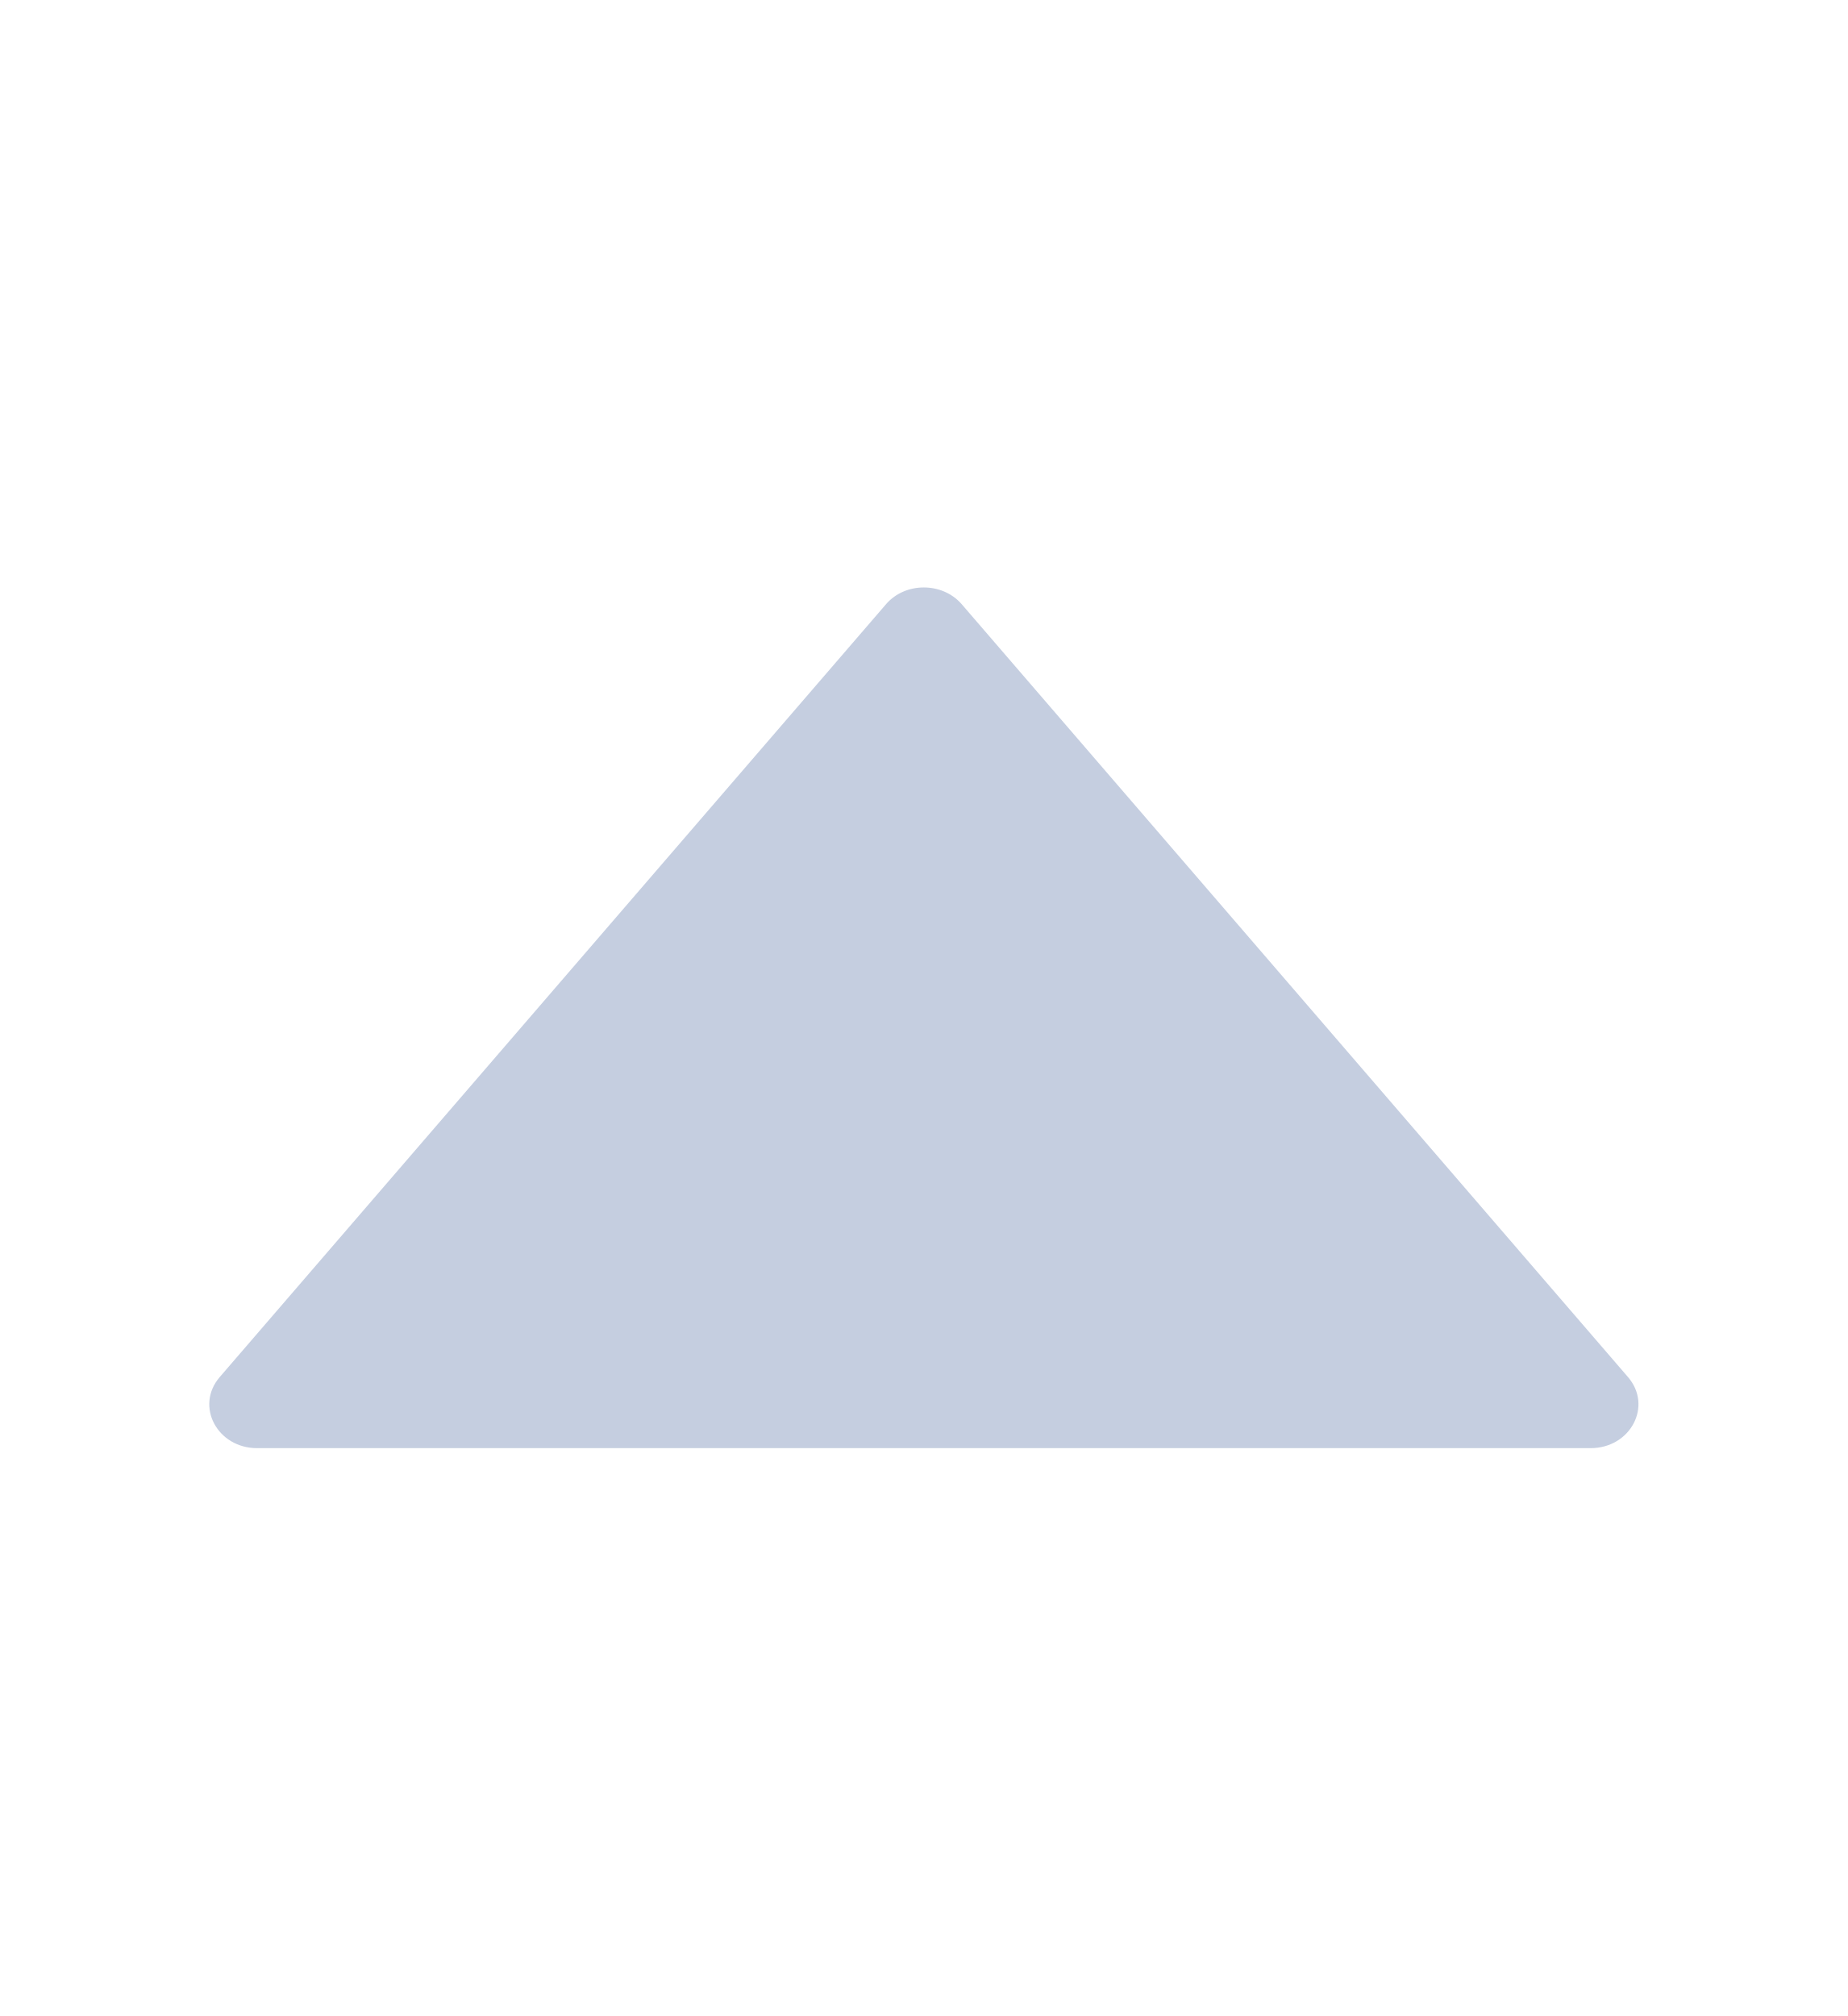
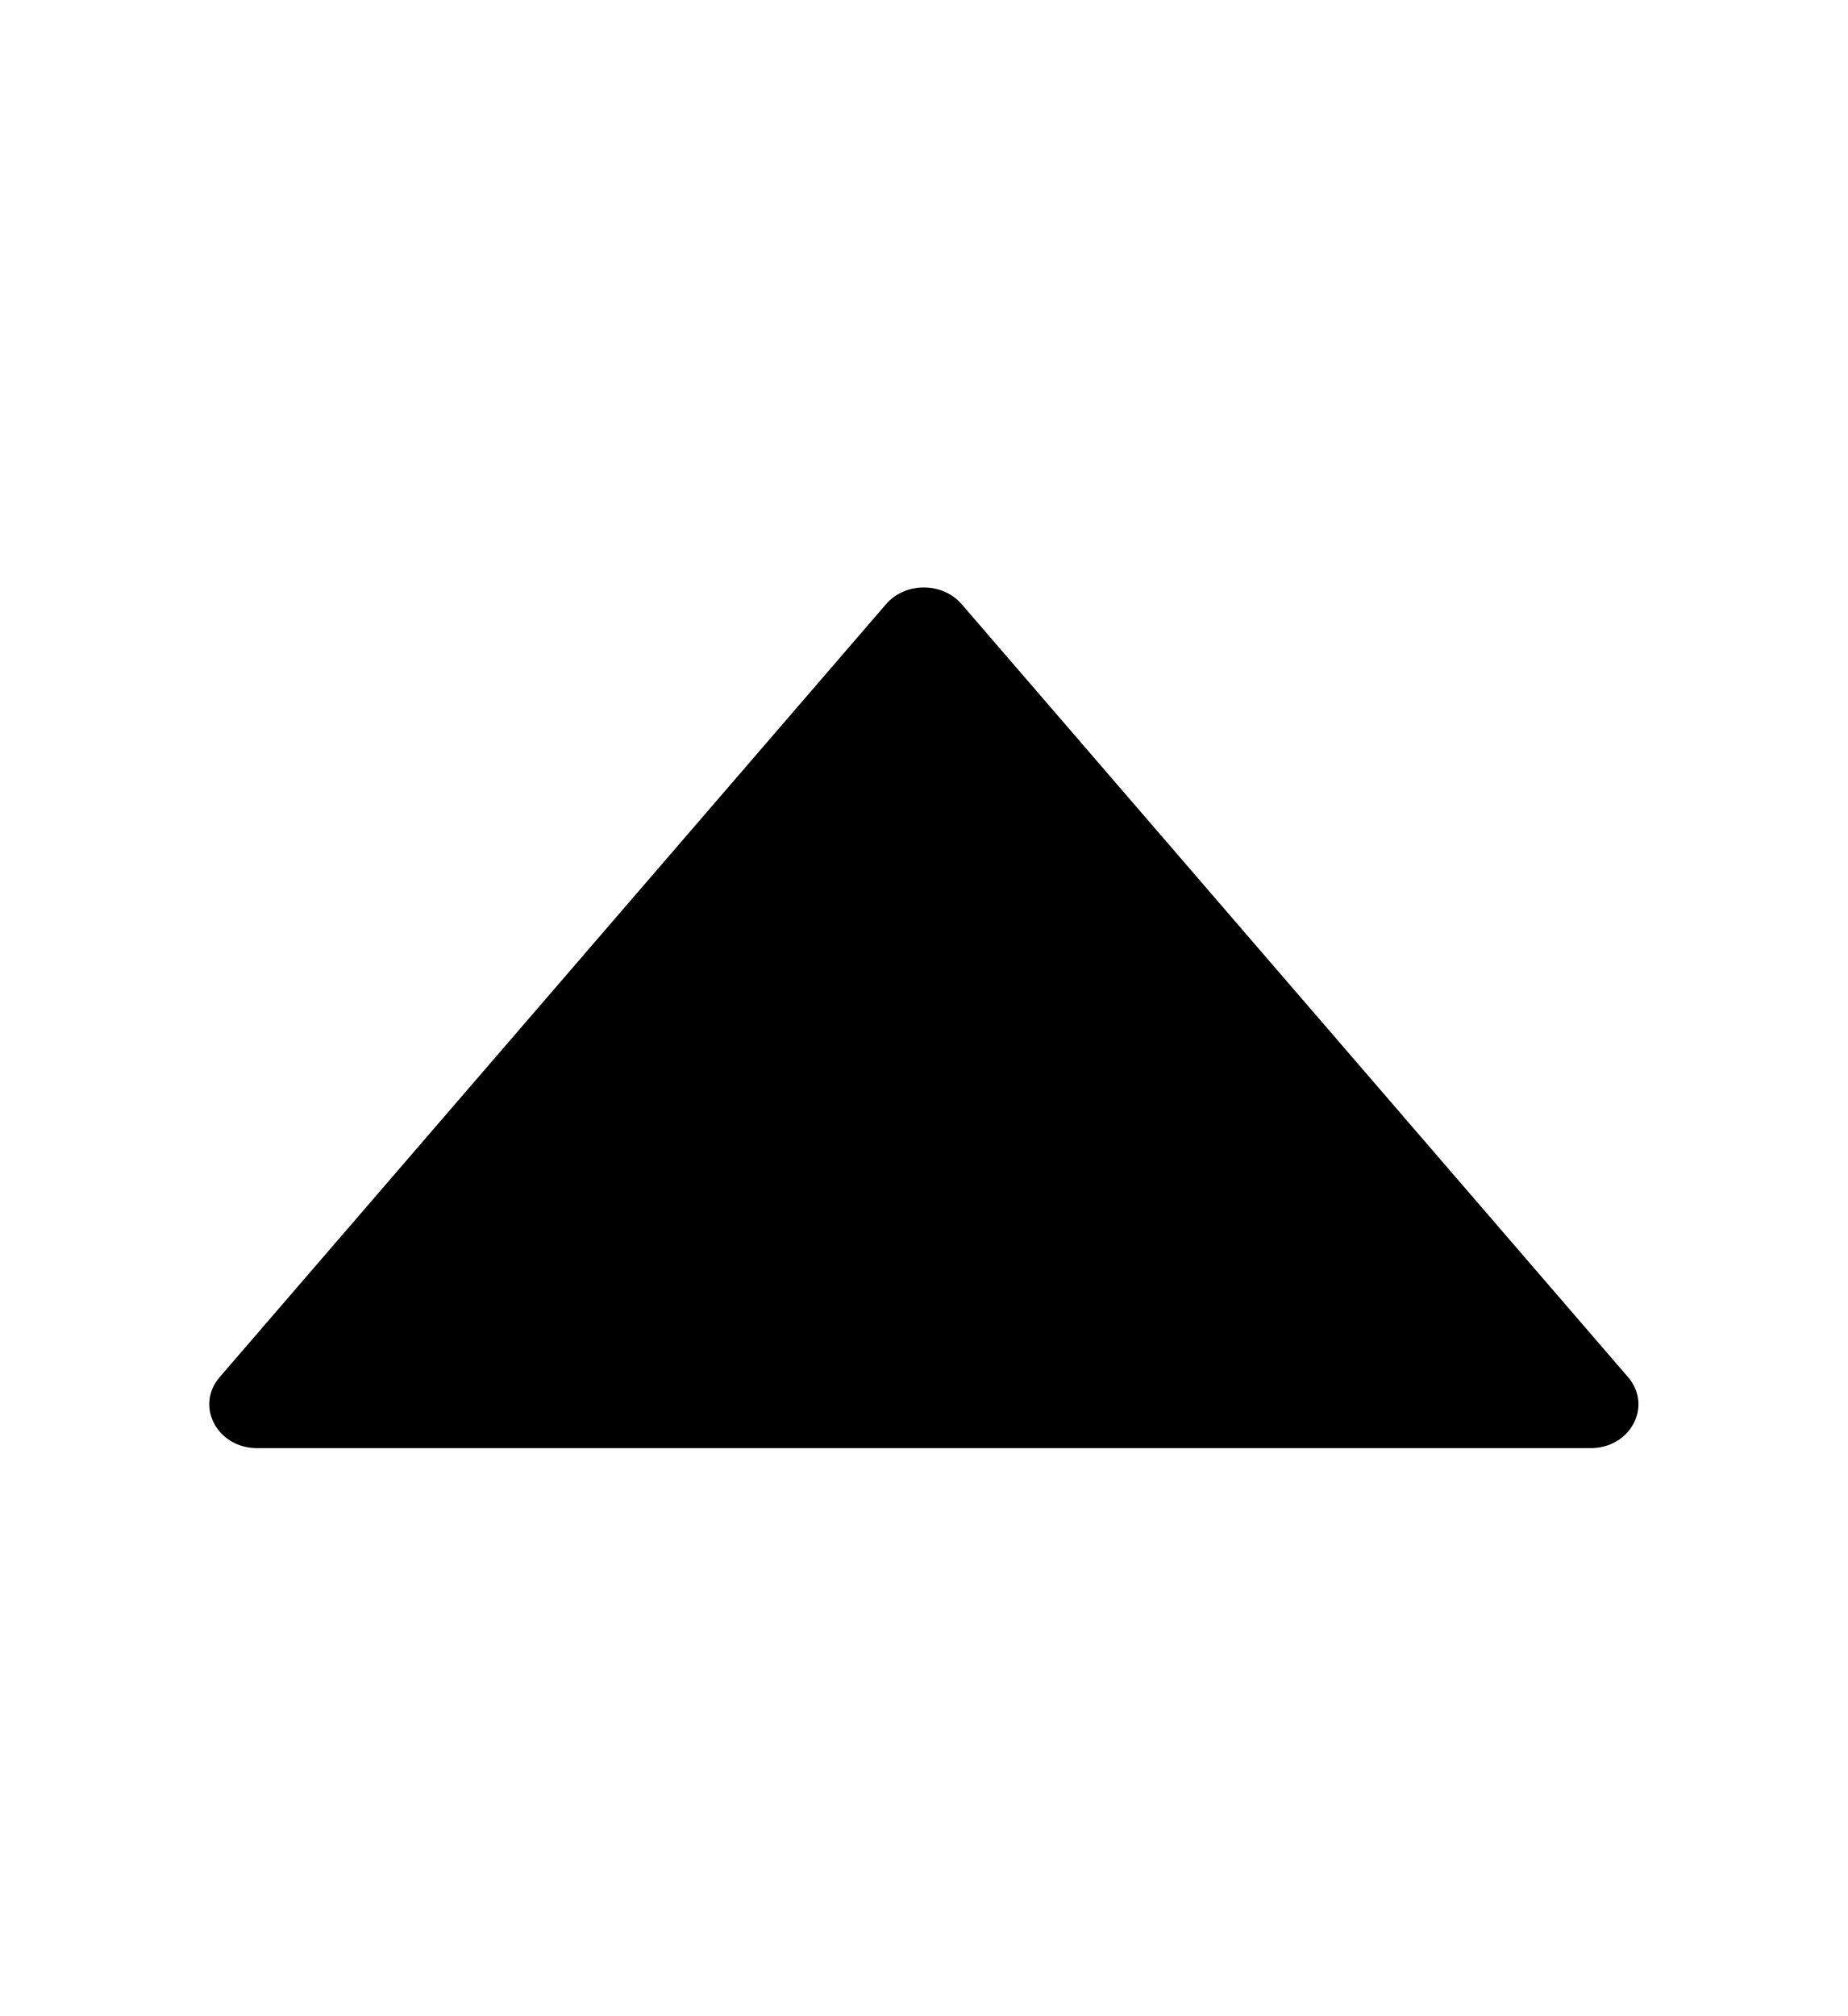
<svg xmlns="http://www.w3.org/2000/svg" viewBox="0 0 11 12" fill="none">
-   <path d="M9.469 8.62H1.531C1.293 8.62 1.16 8.369 1.308 8.197L5.276 3.595C5.39 3.464 5.609 3.464 5.724 3.595L9.692 8.197C9.84 8.369 9.707 8.62 9.469 8.62Z" fill="#C5CEE0" />
+   <path d="M9.469 8.62H1.531C1.293 8.62 1.16 8.369 1.308 8.197L5.276 3.595C5.39 3.464 5.609 3.464 5.724 3.595L9.692 8.197C9.84 8.369 9.707 8.62 9.469 8.62Z" fill="currentColor" />
</svg>
